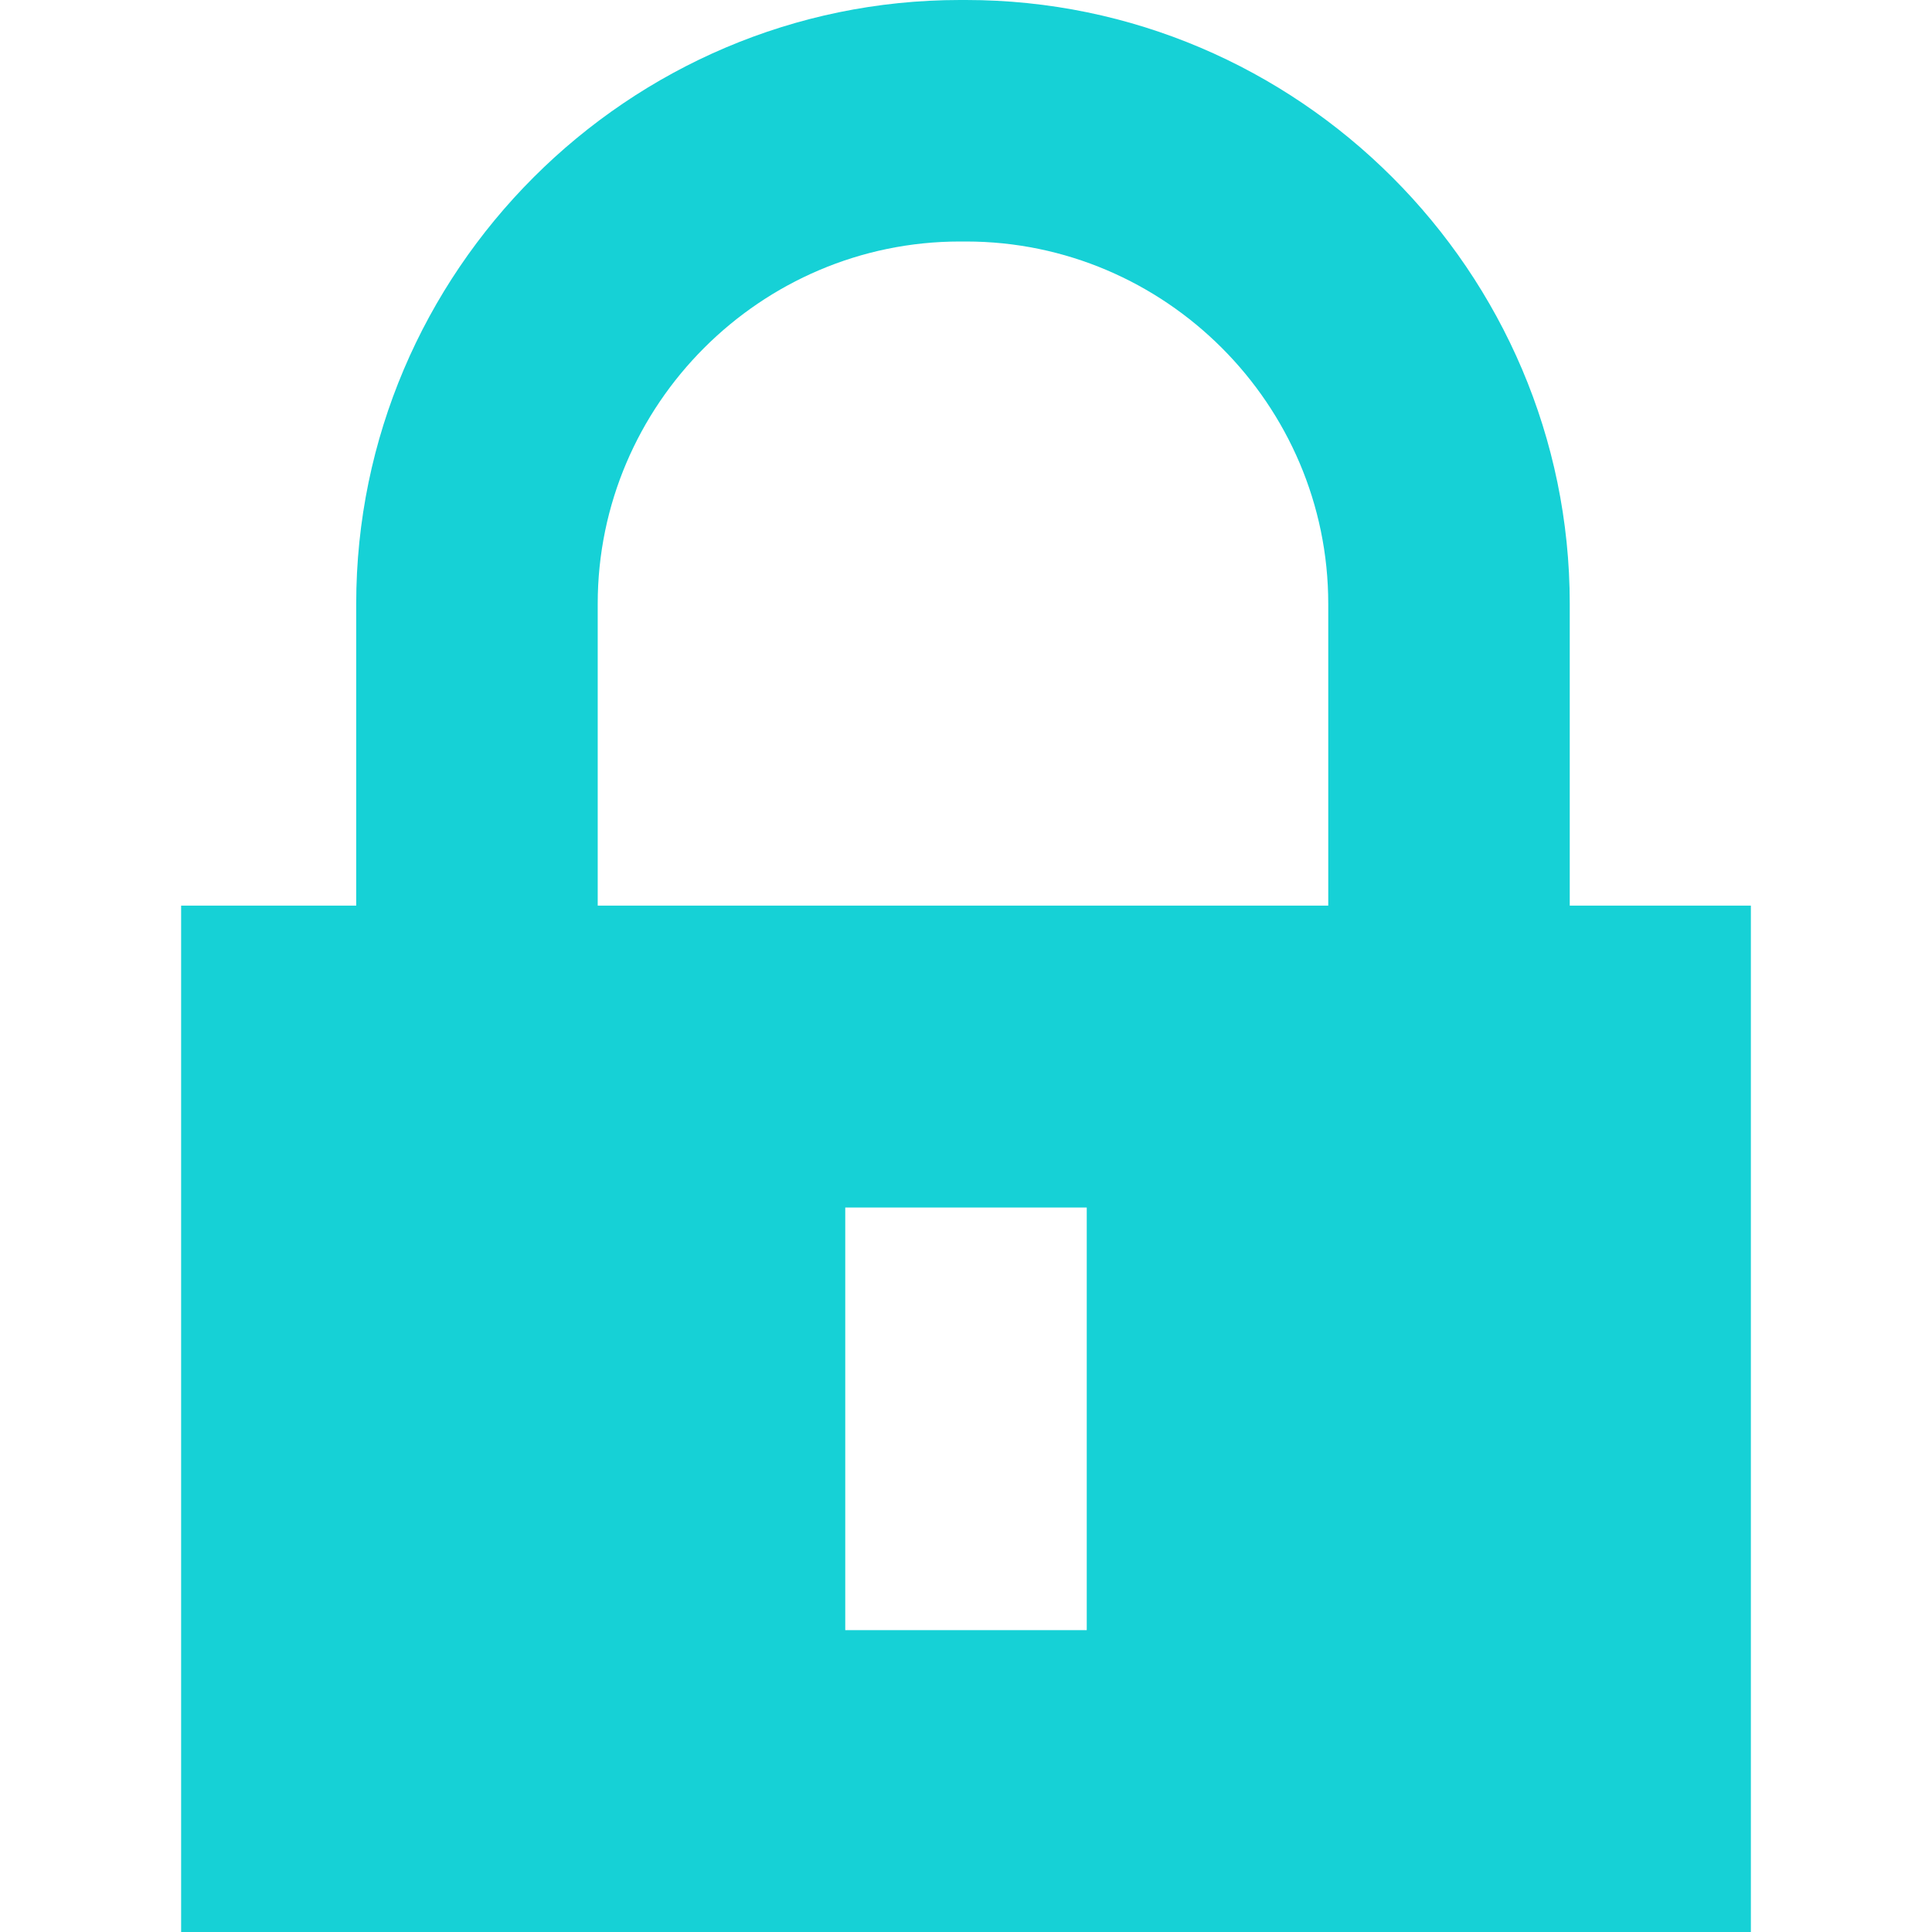
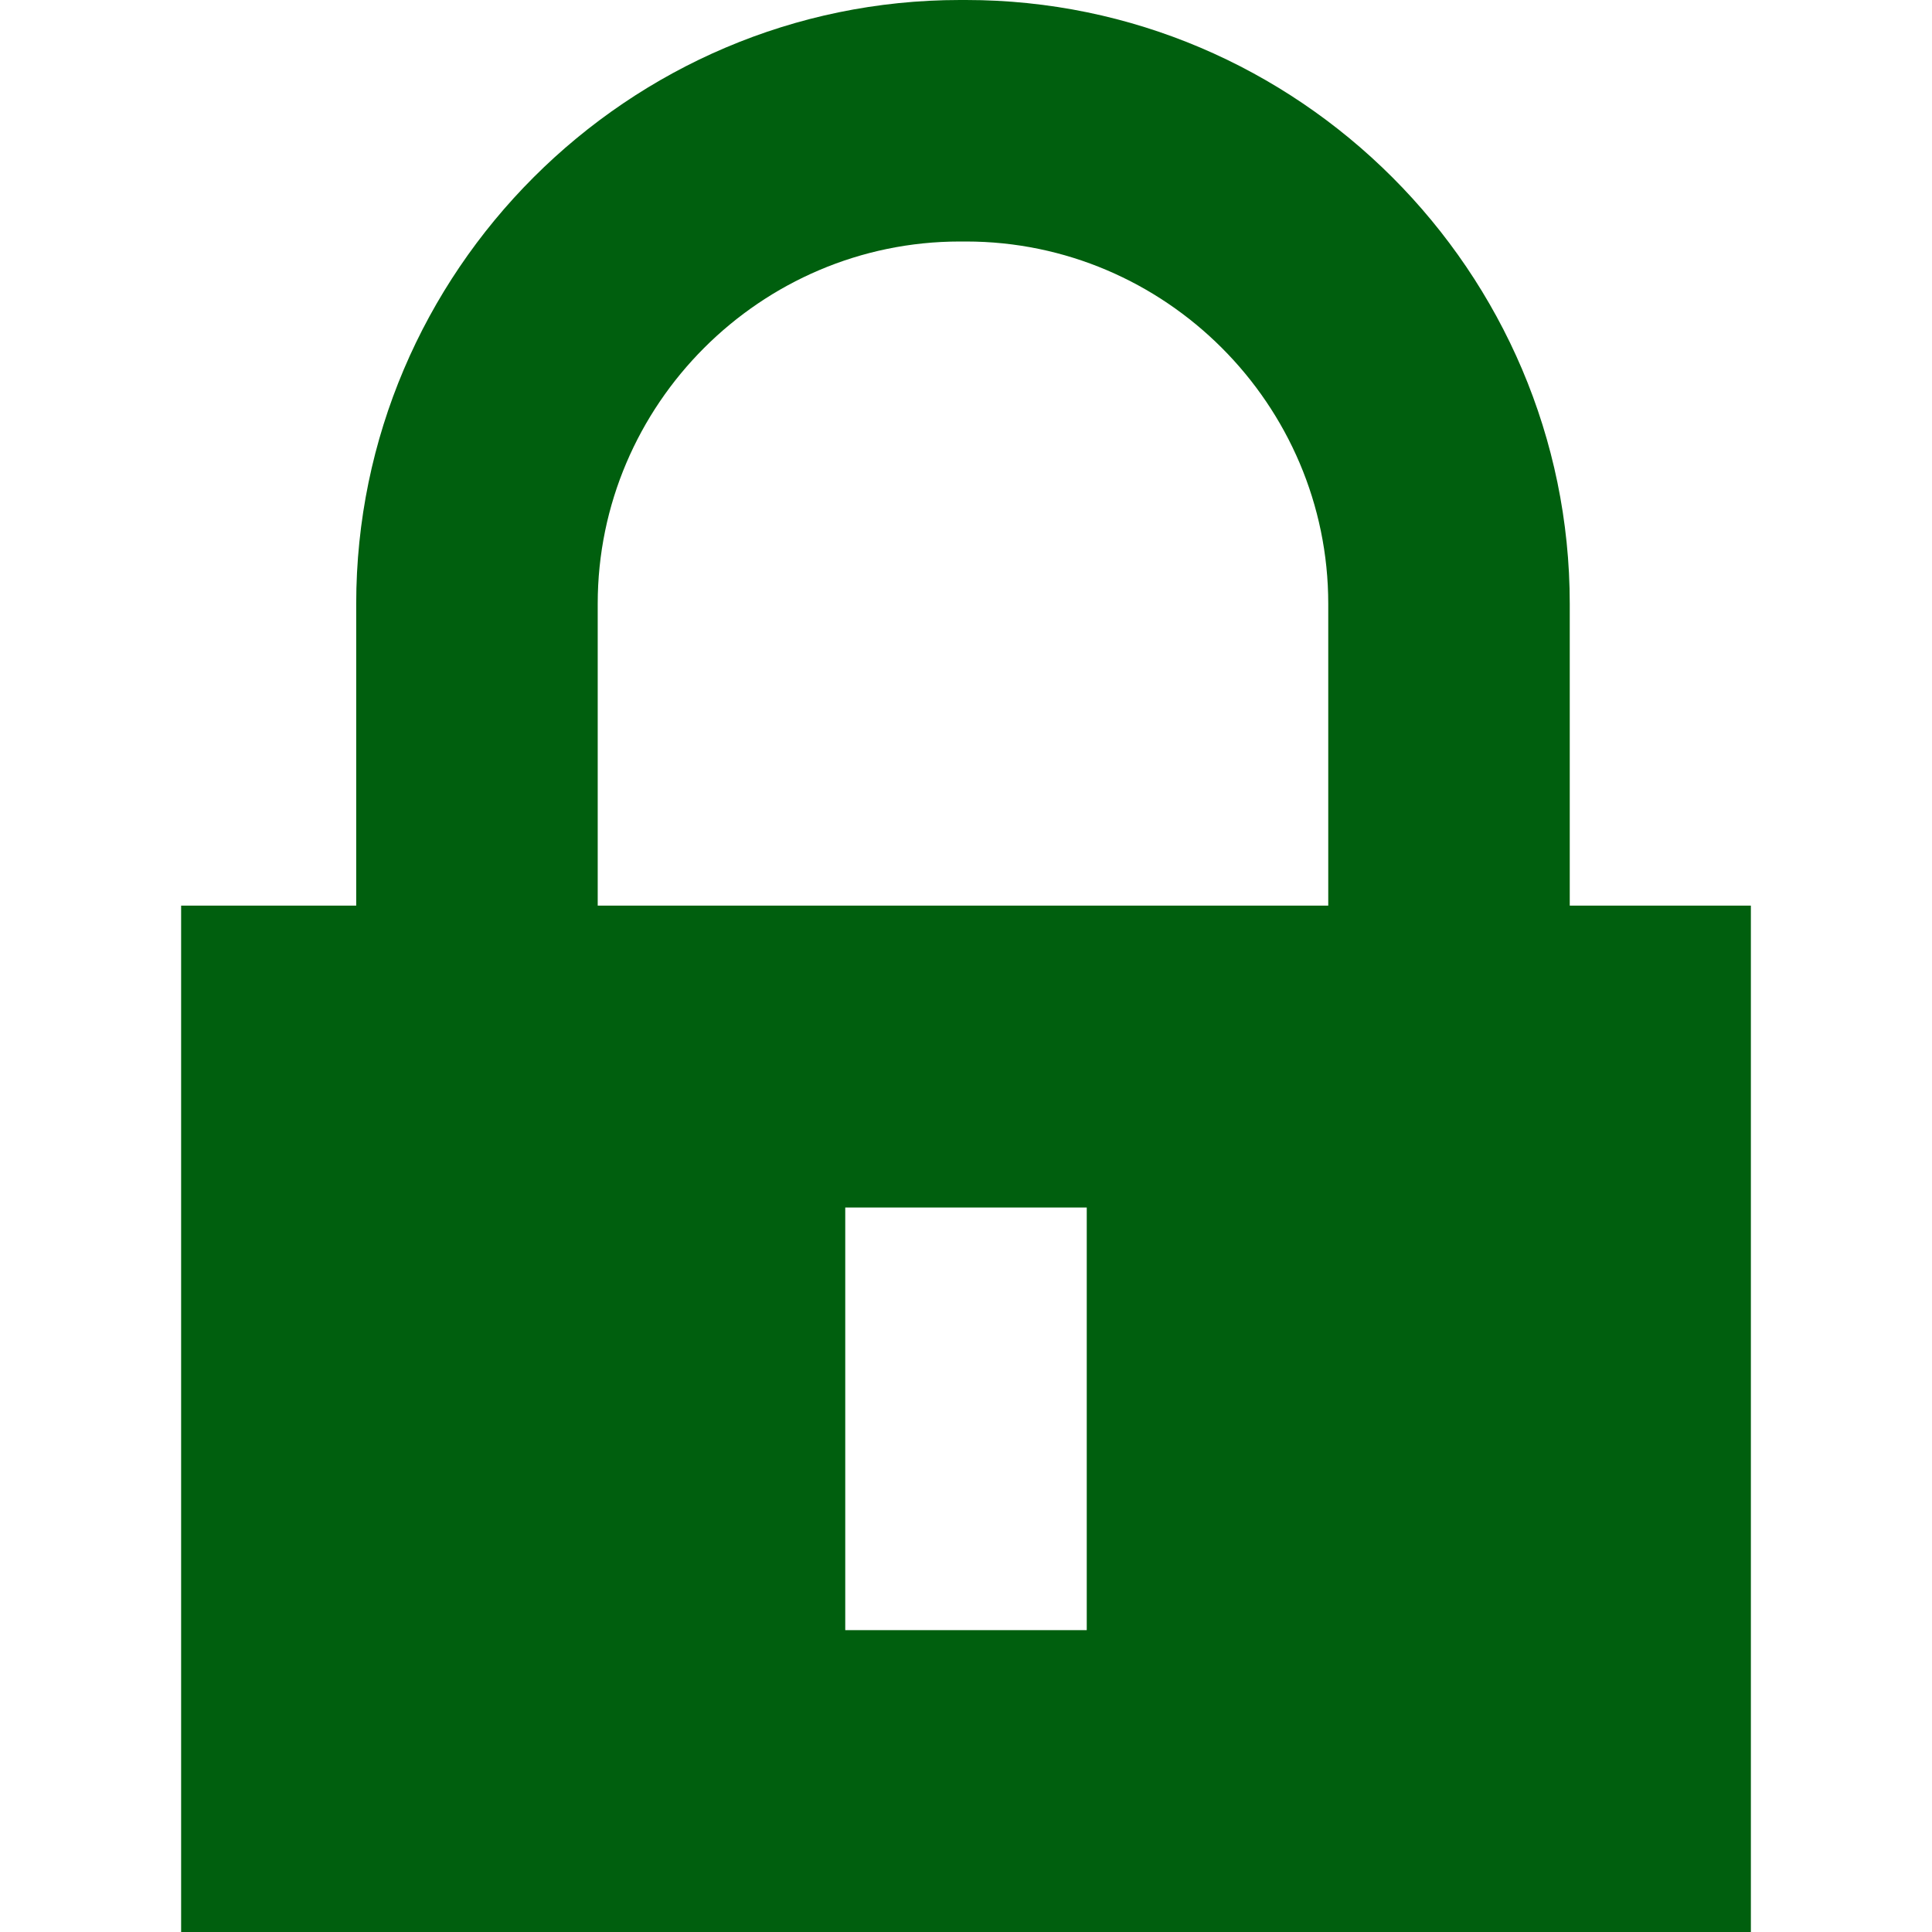
<svg xmlns="http://www.w3.org/2000/svg" version="1.1" id="Layer_1" x="0px" y="0px" viewBox="0 0 32 32" style="enable-background:new 0 0 32 32;" xml:space="preserve">
  <style type="text/css">
- 	.st0{fill:#16d1d6;}
+ 	.st0{fill:#005F0E;}
</style>
  <path class="st0" d="M26,15v-5c0-5.5-4.5-10-10-10h-0.1c-5.5,0-10,4.5-10,10v5H3v17h12.9H16h13V15H26z M9.9,10c0-3.3,2.7-6,6-6H16  c3.3,0,6,2.7,6,6v5H9.9V10z M14,27v-7h4v7H14z" />
</svg>
